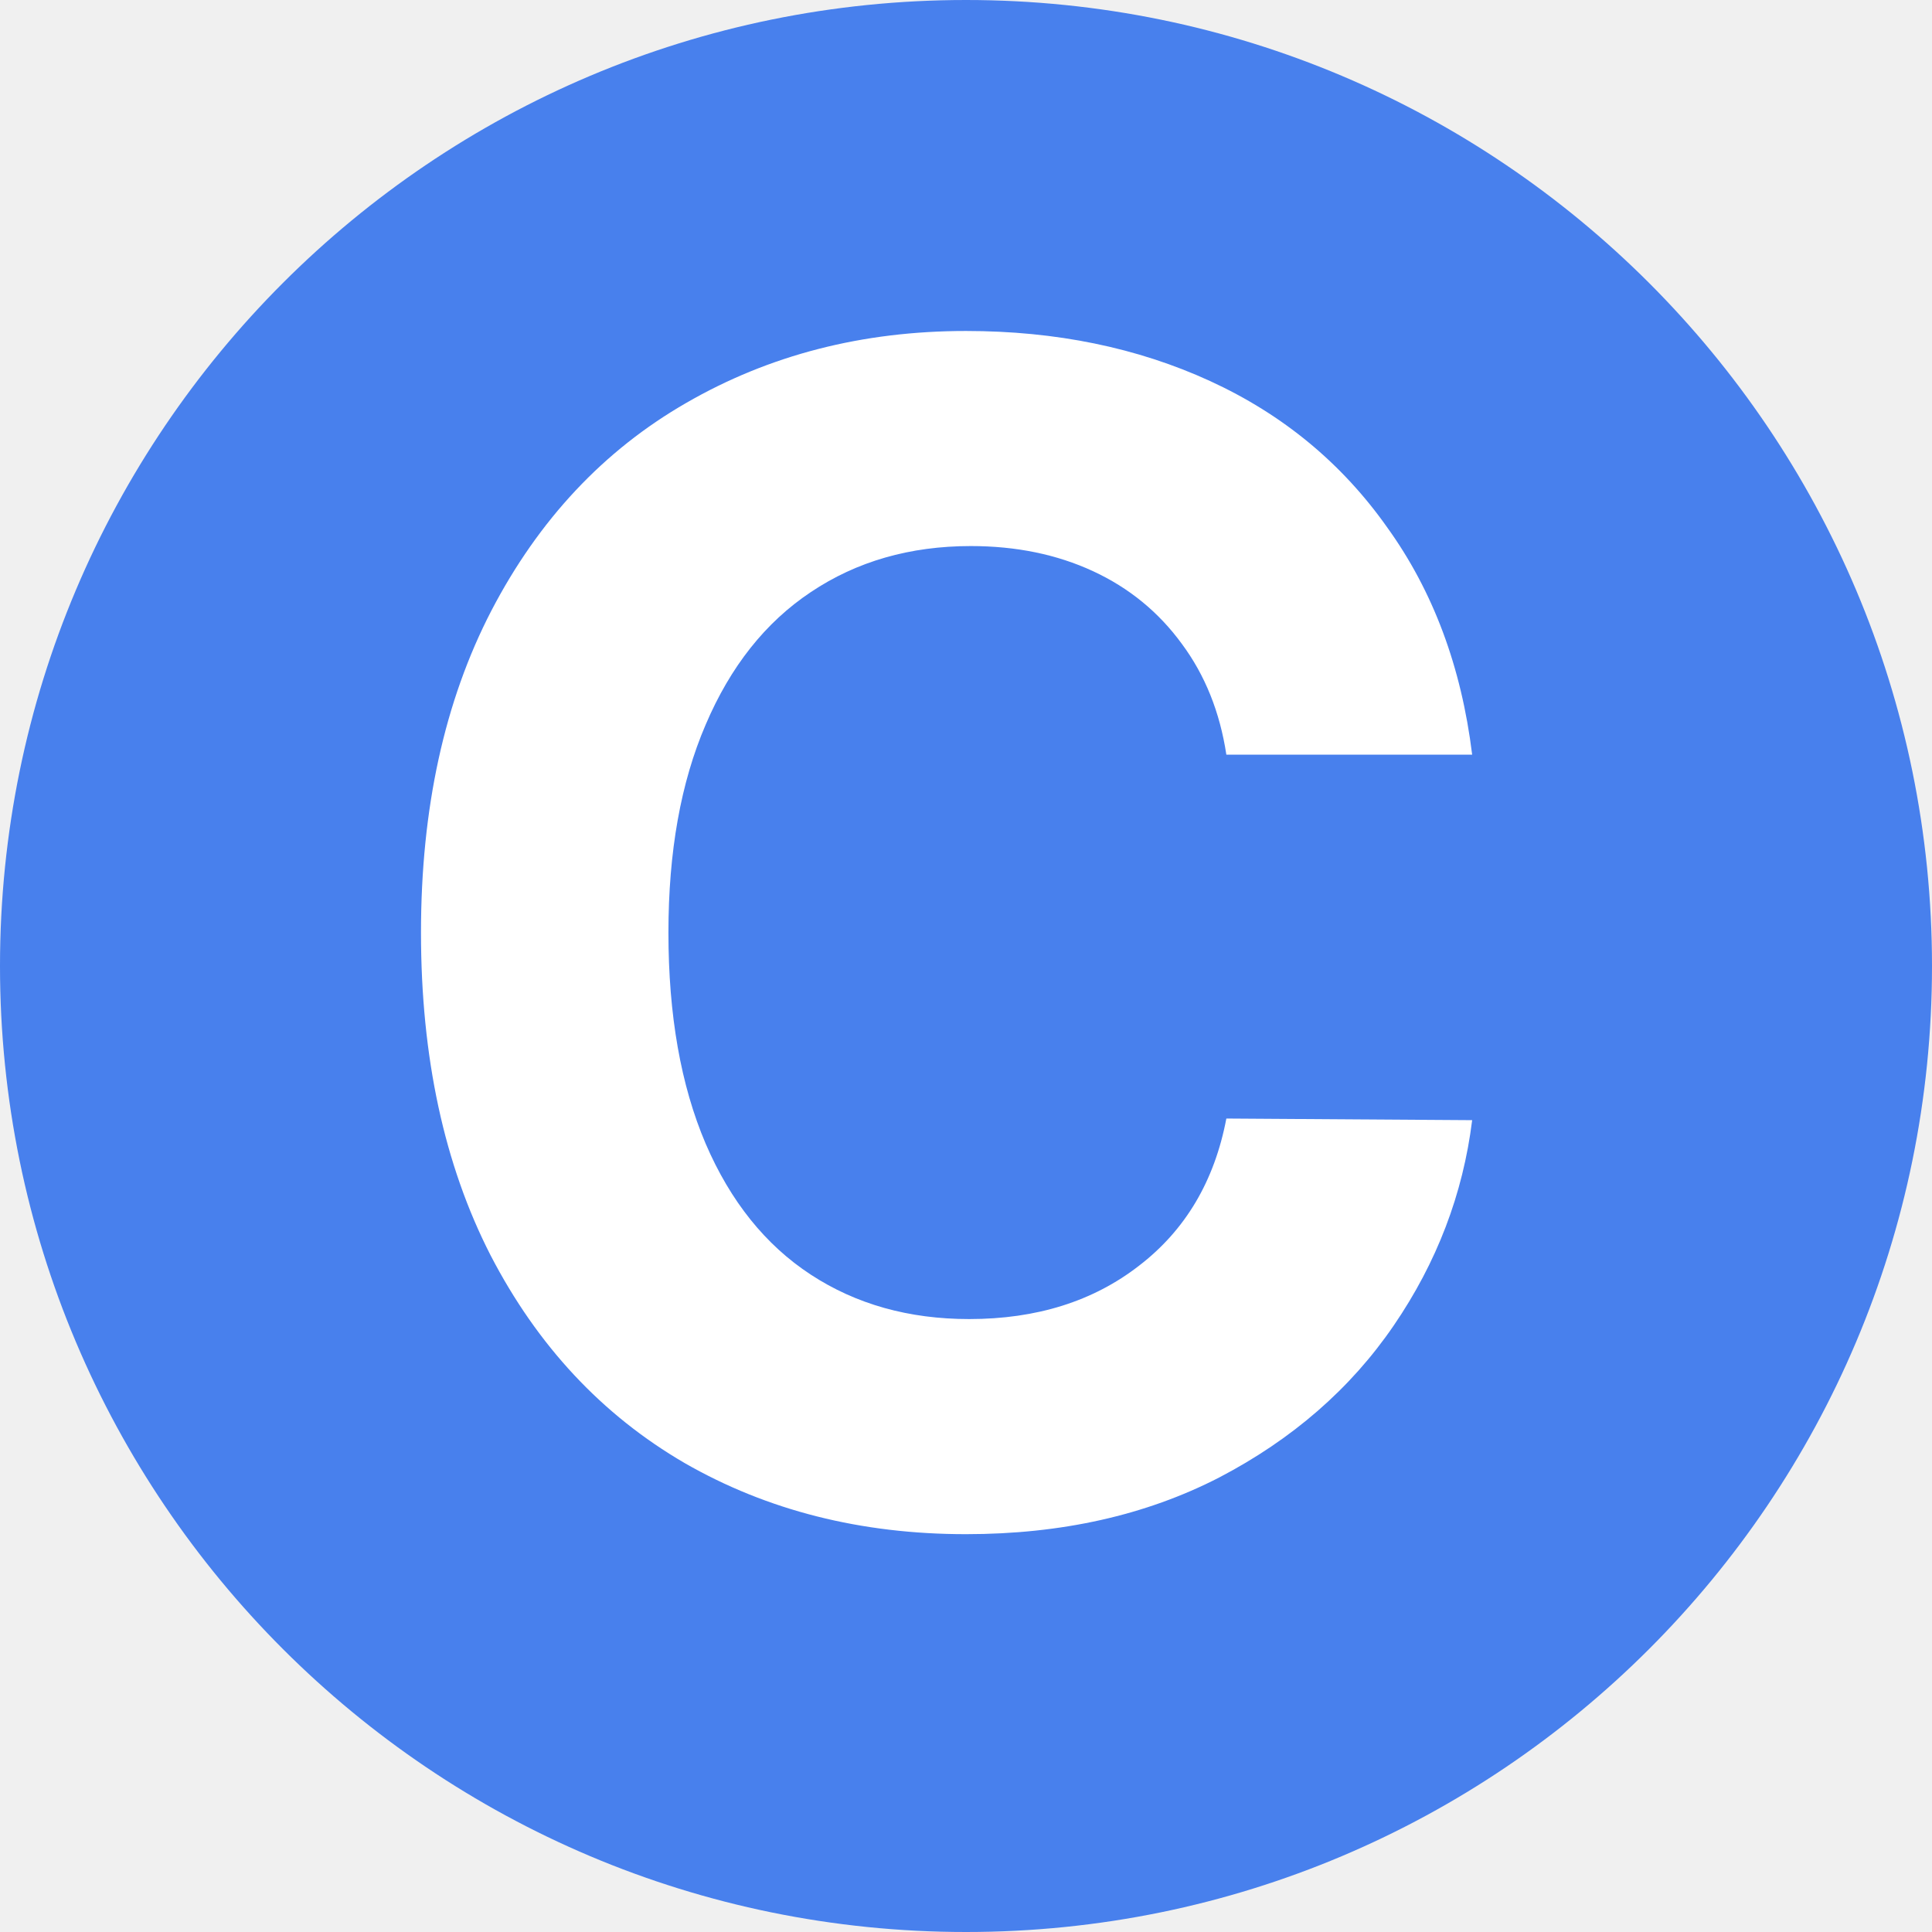
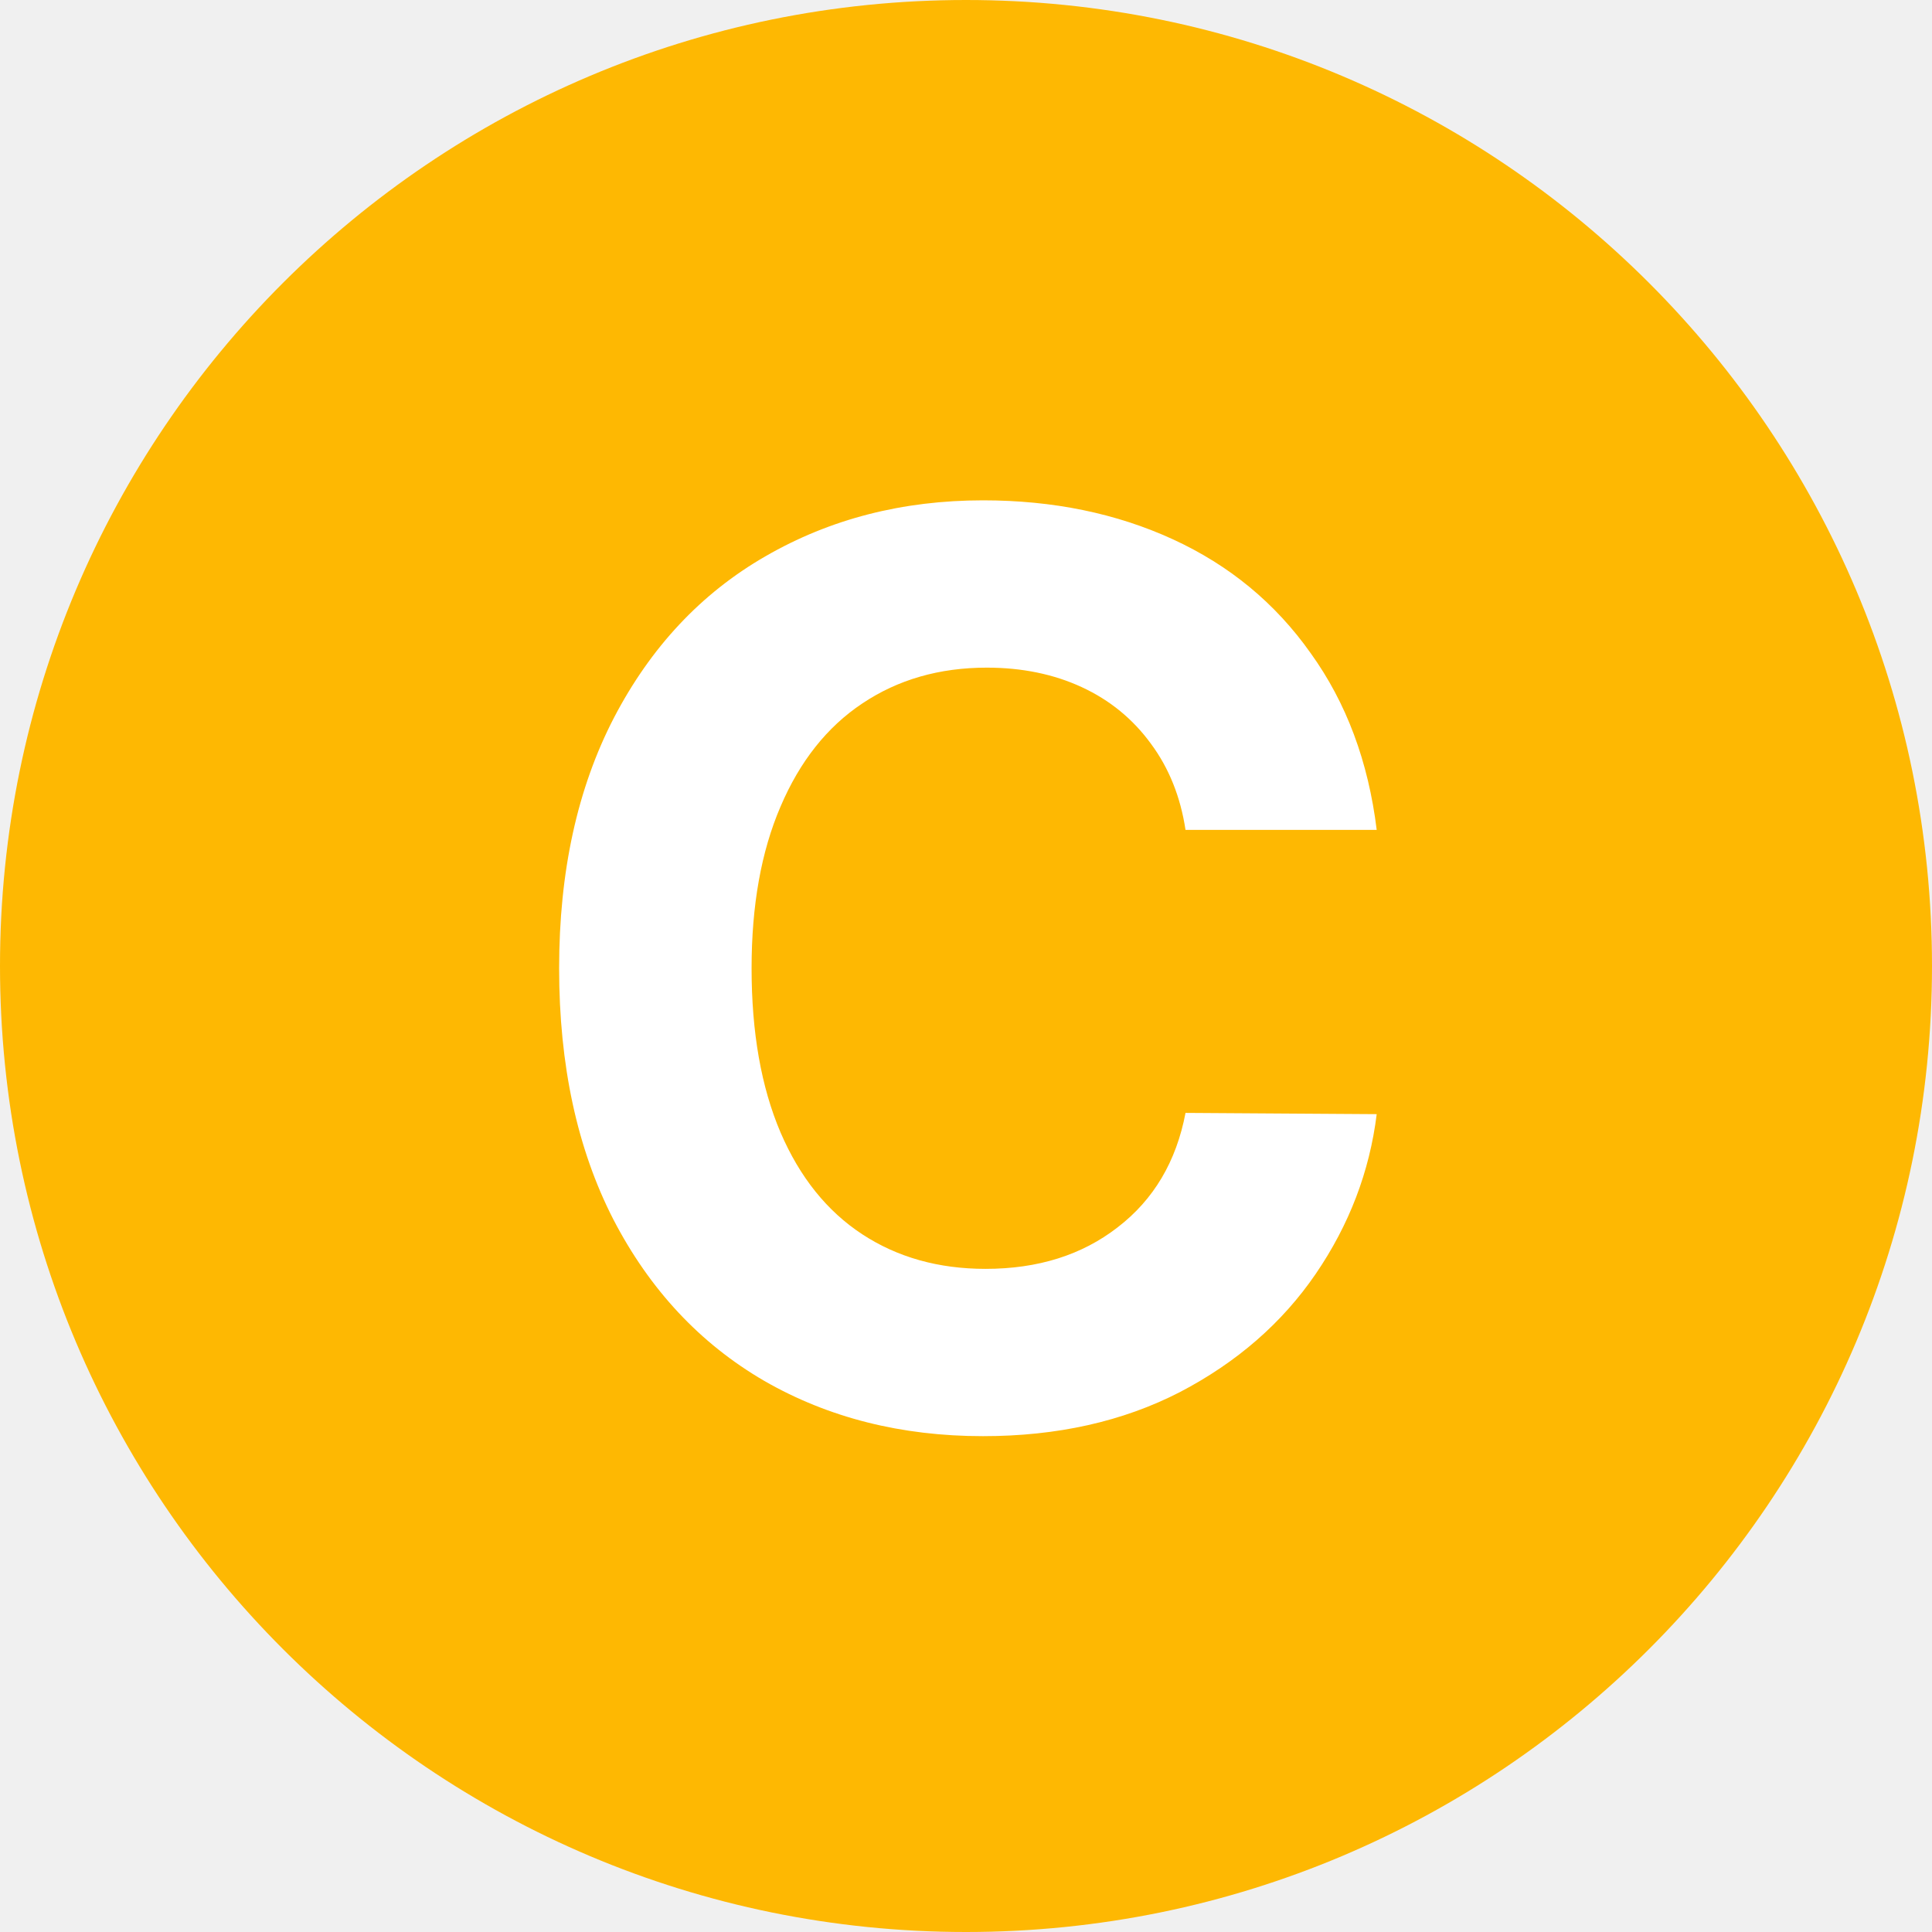
- <svg xmlns="http://www.w3.org/2000/svg" width="83" height="83" viewBox="0 0 83 83" fill="none">
-   <g clip-path="url(#clip0_508_9852)">
-     <path d="M83 41.5C83 18.58 64.42 0 41.5 0C18.58 0 0 18.58 0 41.5C0 64.42 18.58 83 41.5 83C64.42 83 83 64.42 83 41.5Z" fill="#4880ED" />
-     <path d="M52.685 32.421C52.407 30.592 51.77 29.005 50.774 27.662C49.778 26.296 48.505 25.254 46.953 24.536C45.401 23.818 43.653 23.459 41.708 23.459C39.091 23.459 36.798 24.119 34.83 25.439C32.884 26.736 31.379 28.635 30.314 31.136C29.248 33.614 28.716 36.59 28.716 40.064C28.716 43.607 29.248 46.629 30.314 49.13C31.379 51.608 32.884 53.484 34.83 54.758C36.775 56.031 39.044 56.668 41.638 56.668C44.533 56.668 46.965 55.904 48.933 54.376C50.925 52.847 52.175 50.74 52.685 48.053L63.245 48.123C62.852 51.295 61.728 54.237 59.875 56.946C58.023 59.656 55.522 61.833 52.372 63.477C49.222 65.098 45.598 65.909 41.499 65.909C36.983 65.909 32.954 64.889 29.41 62.852C25.867 60.79 23.088 57.815 21.073 53.924C19.082 50.033 18.086 45.413 18.086 40.064C18.086 34.737 19.093 30.129 21.108 26.238C23.146 22.324 25.937 19.348 29.48 17.31C33.046 15.249 37.053 14.219 41.499 14.219C45.367 14.219 48.864 14.937 51.99 16.372C55.116 17.808 57.652 19.904 59.597 22.66C61.566 25.393 62.782 28.646 63.245 32.421H52.685Z" fill="white" />
+ <svg xmlns="http://www.w3.org/2000/svg" width="114" height="114" viewBox="0 0 114 114" fill="none">
+   <g clip-path="url(#clip0_764_16670)">
+     <path d="M114 57C114 25.52 88.48 0 57 0C25.52 0 0 25.52 0 57C0 88.48 25.52 114 57 114C88.48 114 114 88.48 114 57Z" fill="#FEB802" />
+     <path d="M69.953 48.969C69.656 47.014 68.976 45.32 67.912 43.885C66.848 42.425 65.488 41.312 63.83 40.545C62.172 39.778 60.305 39.395 58.227 39.395C55.431 39.395 52.982 40.1 50.879 41.51C48.801 42.895 47.193 44.924 46.055 47.596C44.917 50.243 44.348 53.422 44.348 57.133C44.348 60.918 44.917 64.147 46.055 66.818C47.193 69.466 48.801 71.469 50.879 72.83C52.957 74.191 55.382 74.871 58.152 74.871C61.245 74.871 63.842 74.055 65.945 72.422C68.073 70.789 69.409 68.538 69.953 65.668L81.234 65.742C80.814 69.132 79.614 72.273 77.635 75.168C75.656 78.062 72.984 80.388 69.619 82.144C66.255 83.876 62.383 84.742 58.004 84.742C53.18 84.742 48.875 83.654 45.09 81.477C41.305 79.275 38.336 76.096 36.184 71.939C34.056 67.783 32.992 62.848 32.992 57.133C32.992 51.443 34.068 46.52 36.221 42.363C38.398 38.182 41.379 35.003 45.164 32.826C48.974 30.624 53.254 29.523 58.004 29.523C62.135 29.523 65.871 30.29 69.211 31.824C72.551 33.358 75.26 35.597 77.338 38.541C79.441 41.46 80.74 44.936 81.234 48.969H69.953Z" fill="white" />
  </g>
  <defs>
-     <clipPath id="clip0_508_9852">
-       <rect width="83" height="83" fill="white" />
+     <clipPath id="clip0_764_16670">
+       <rect width="114" height="114" fill="white" />
    </clipPath>
  </defs>
</svg>
